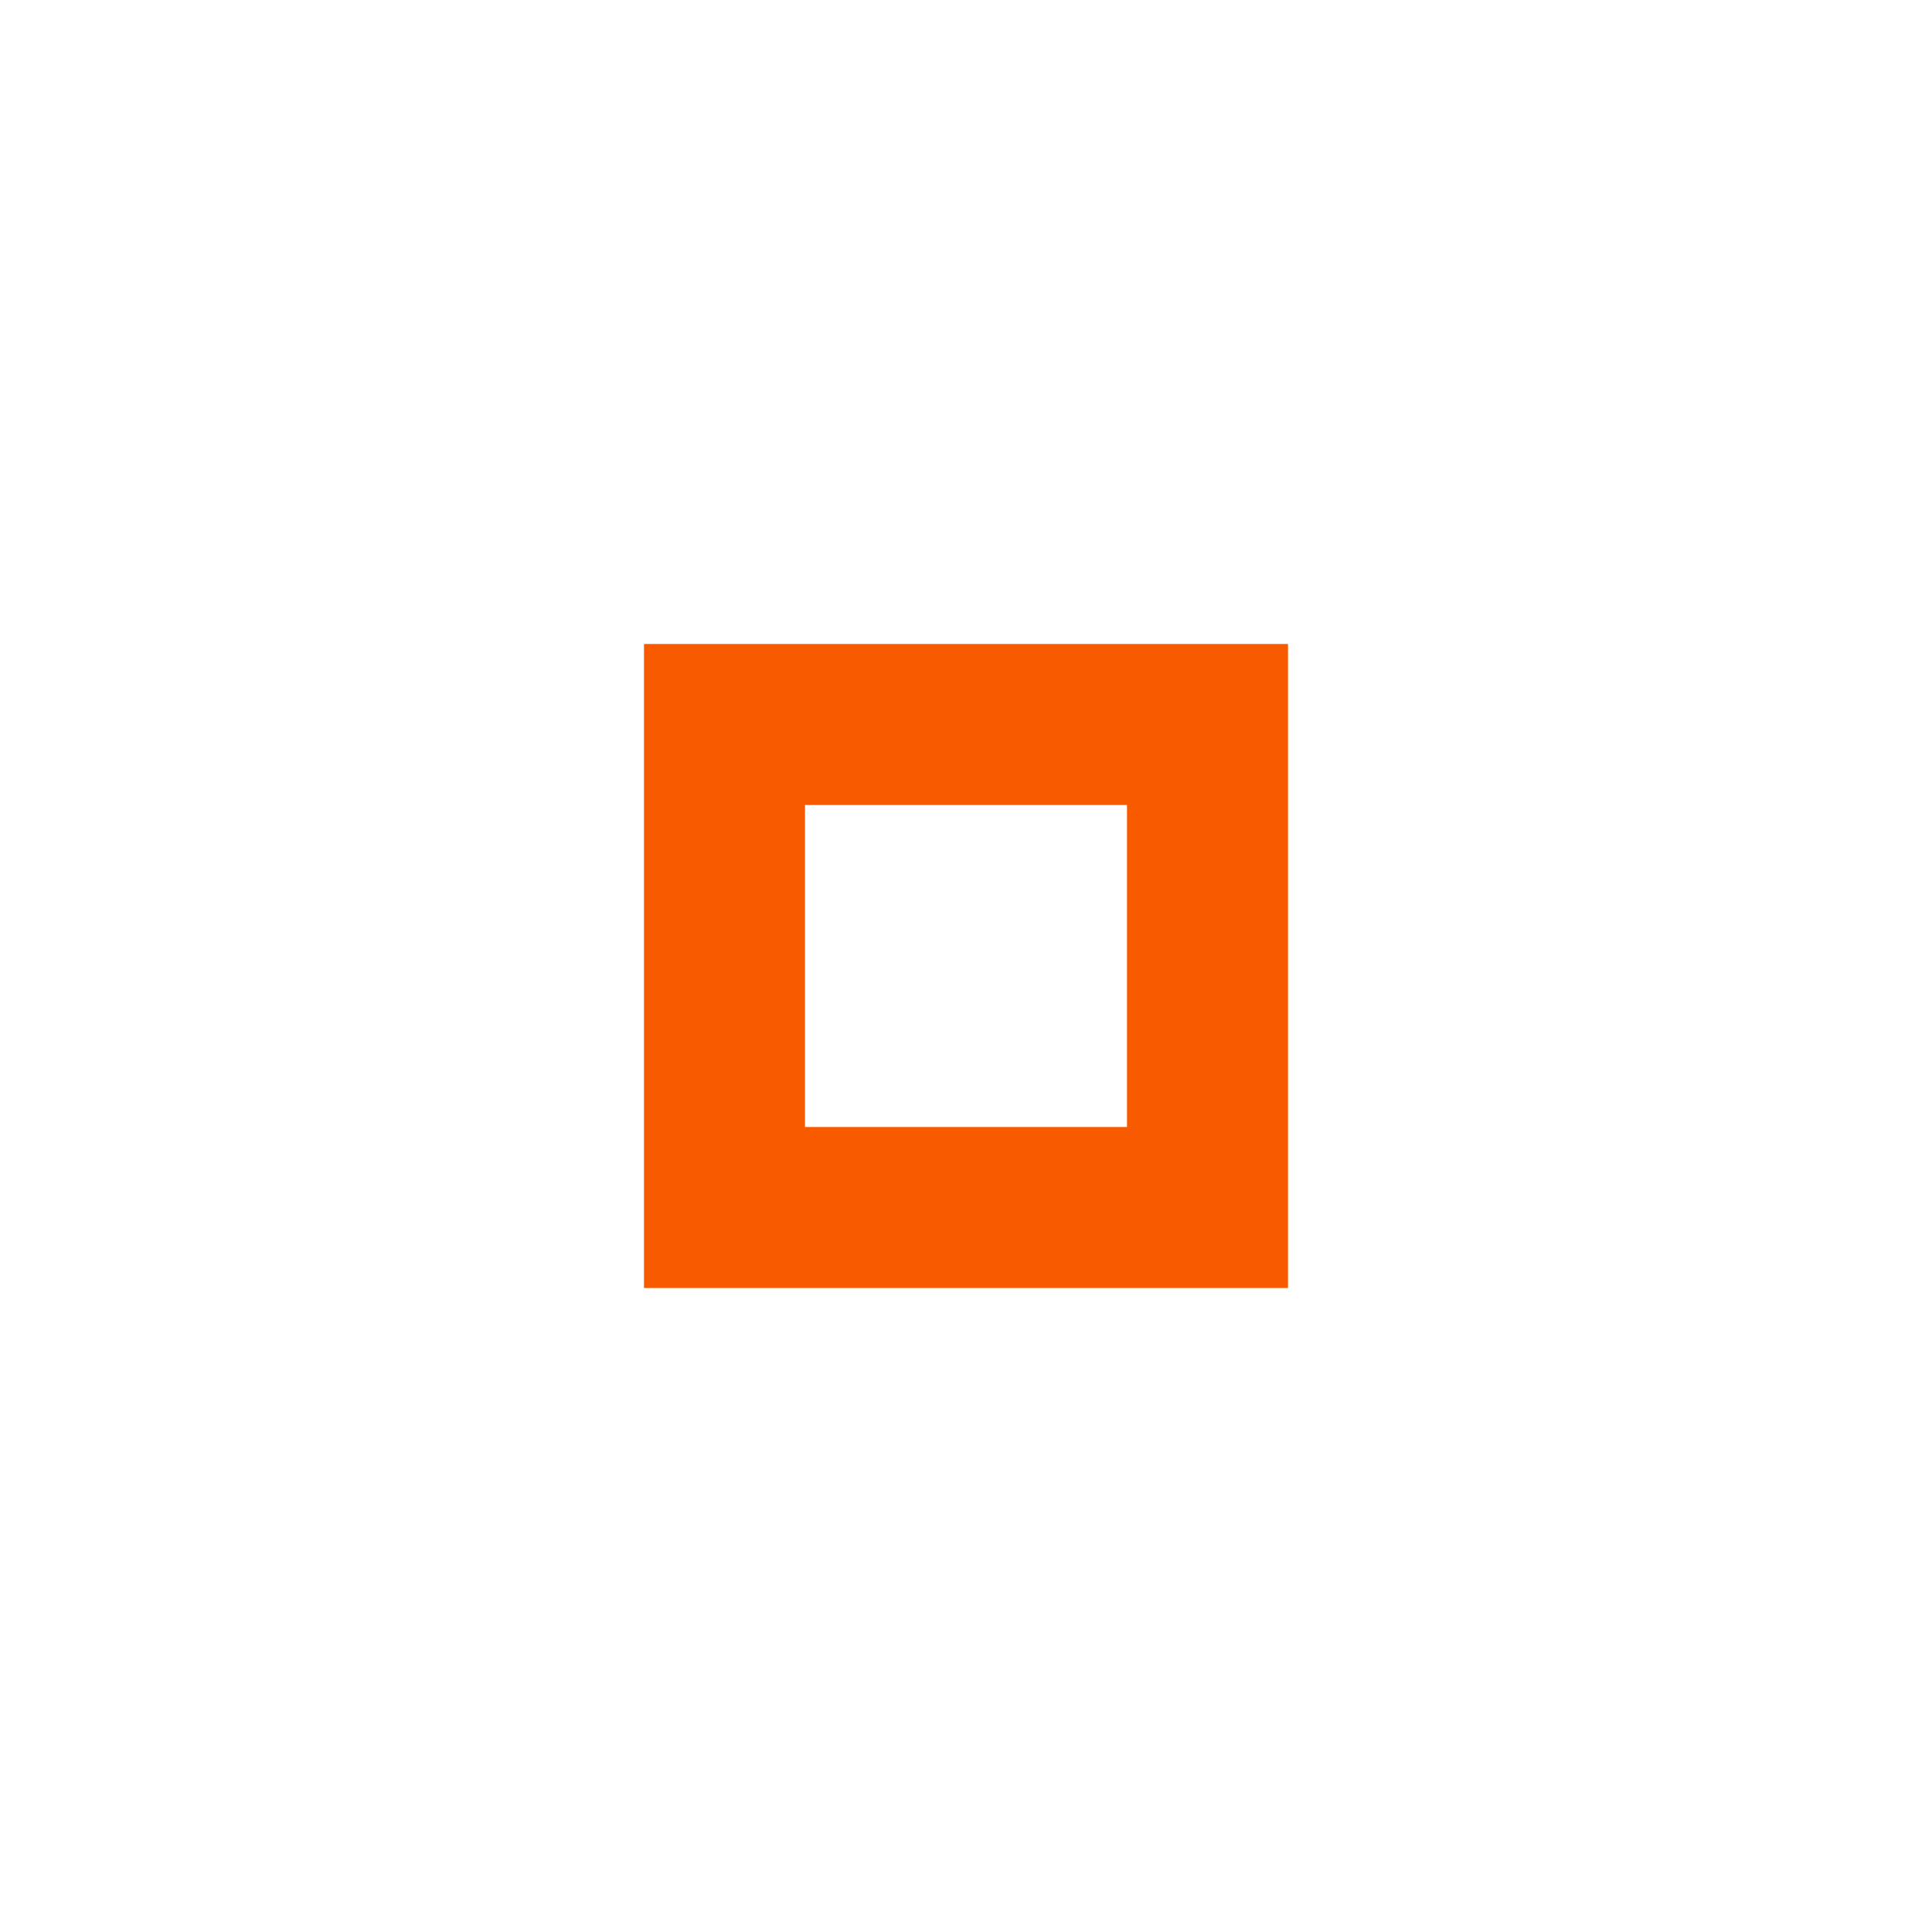
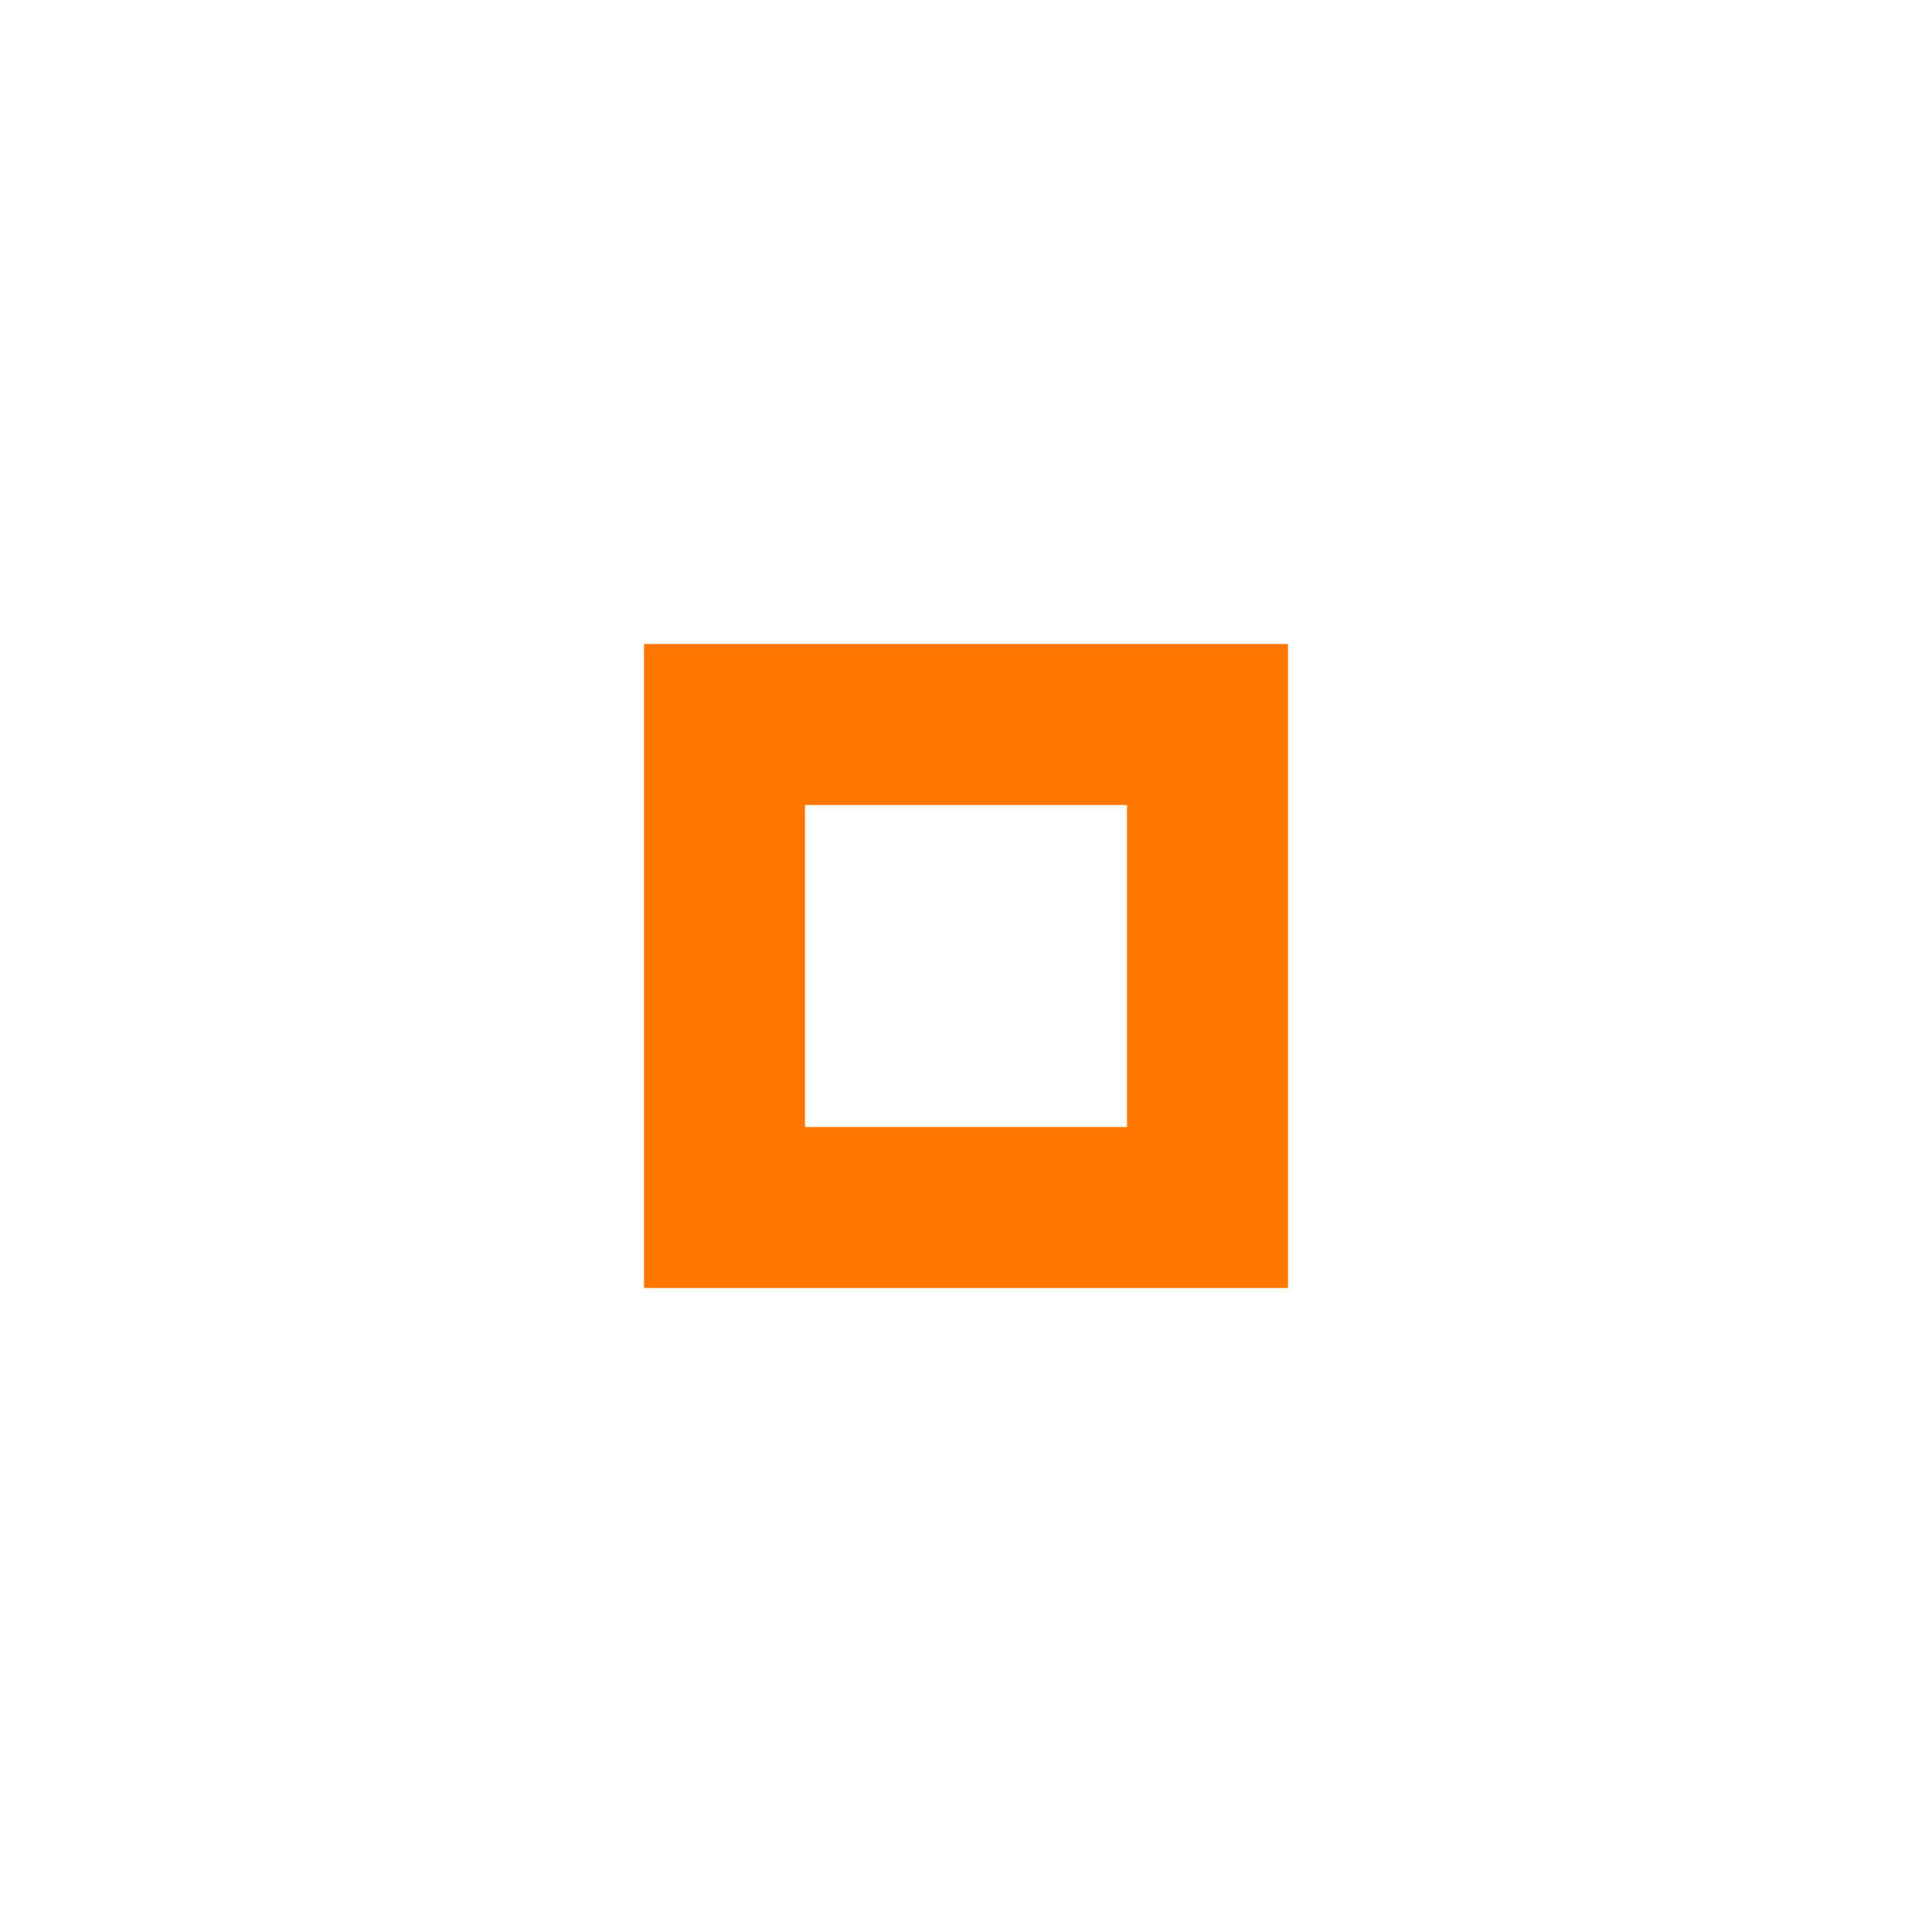
<svg xmlns="http://www.w3.org/2000/svg" version="1.1" x="0px" y="0px" width="24px" height="24px" viewBox="0 0 24 24" xml:space="preserve">
-   <path fill="#f85a00" d="M14,14h-4v-4h4V14z M16,8H8v8h8V8z" />
+   <path fill="#ff7700" d="M14,14h-4v-4h4V14z M16,8H8v8h8V8z" />
</svg>
